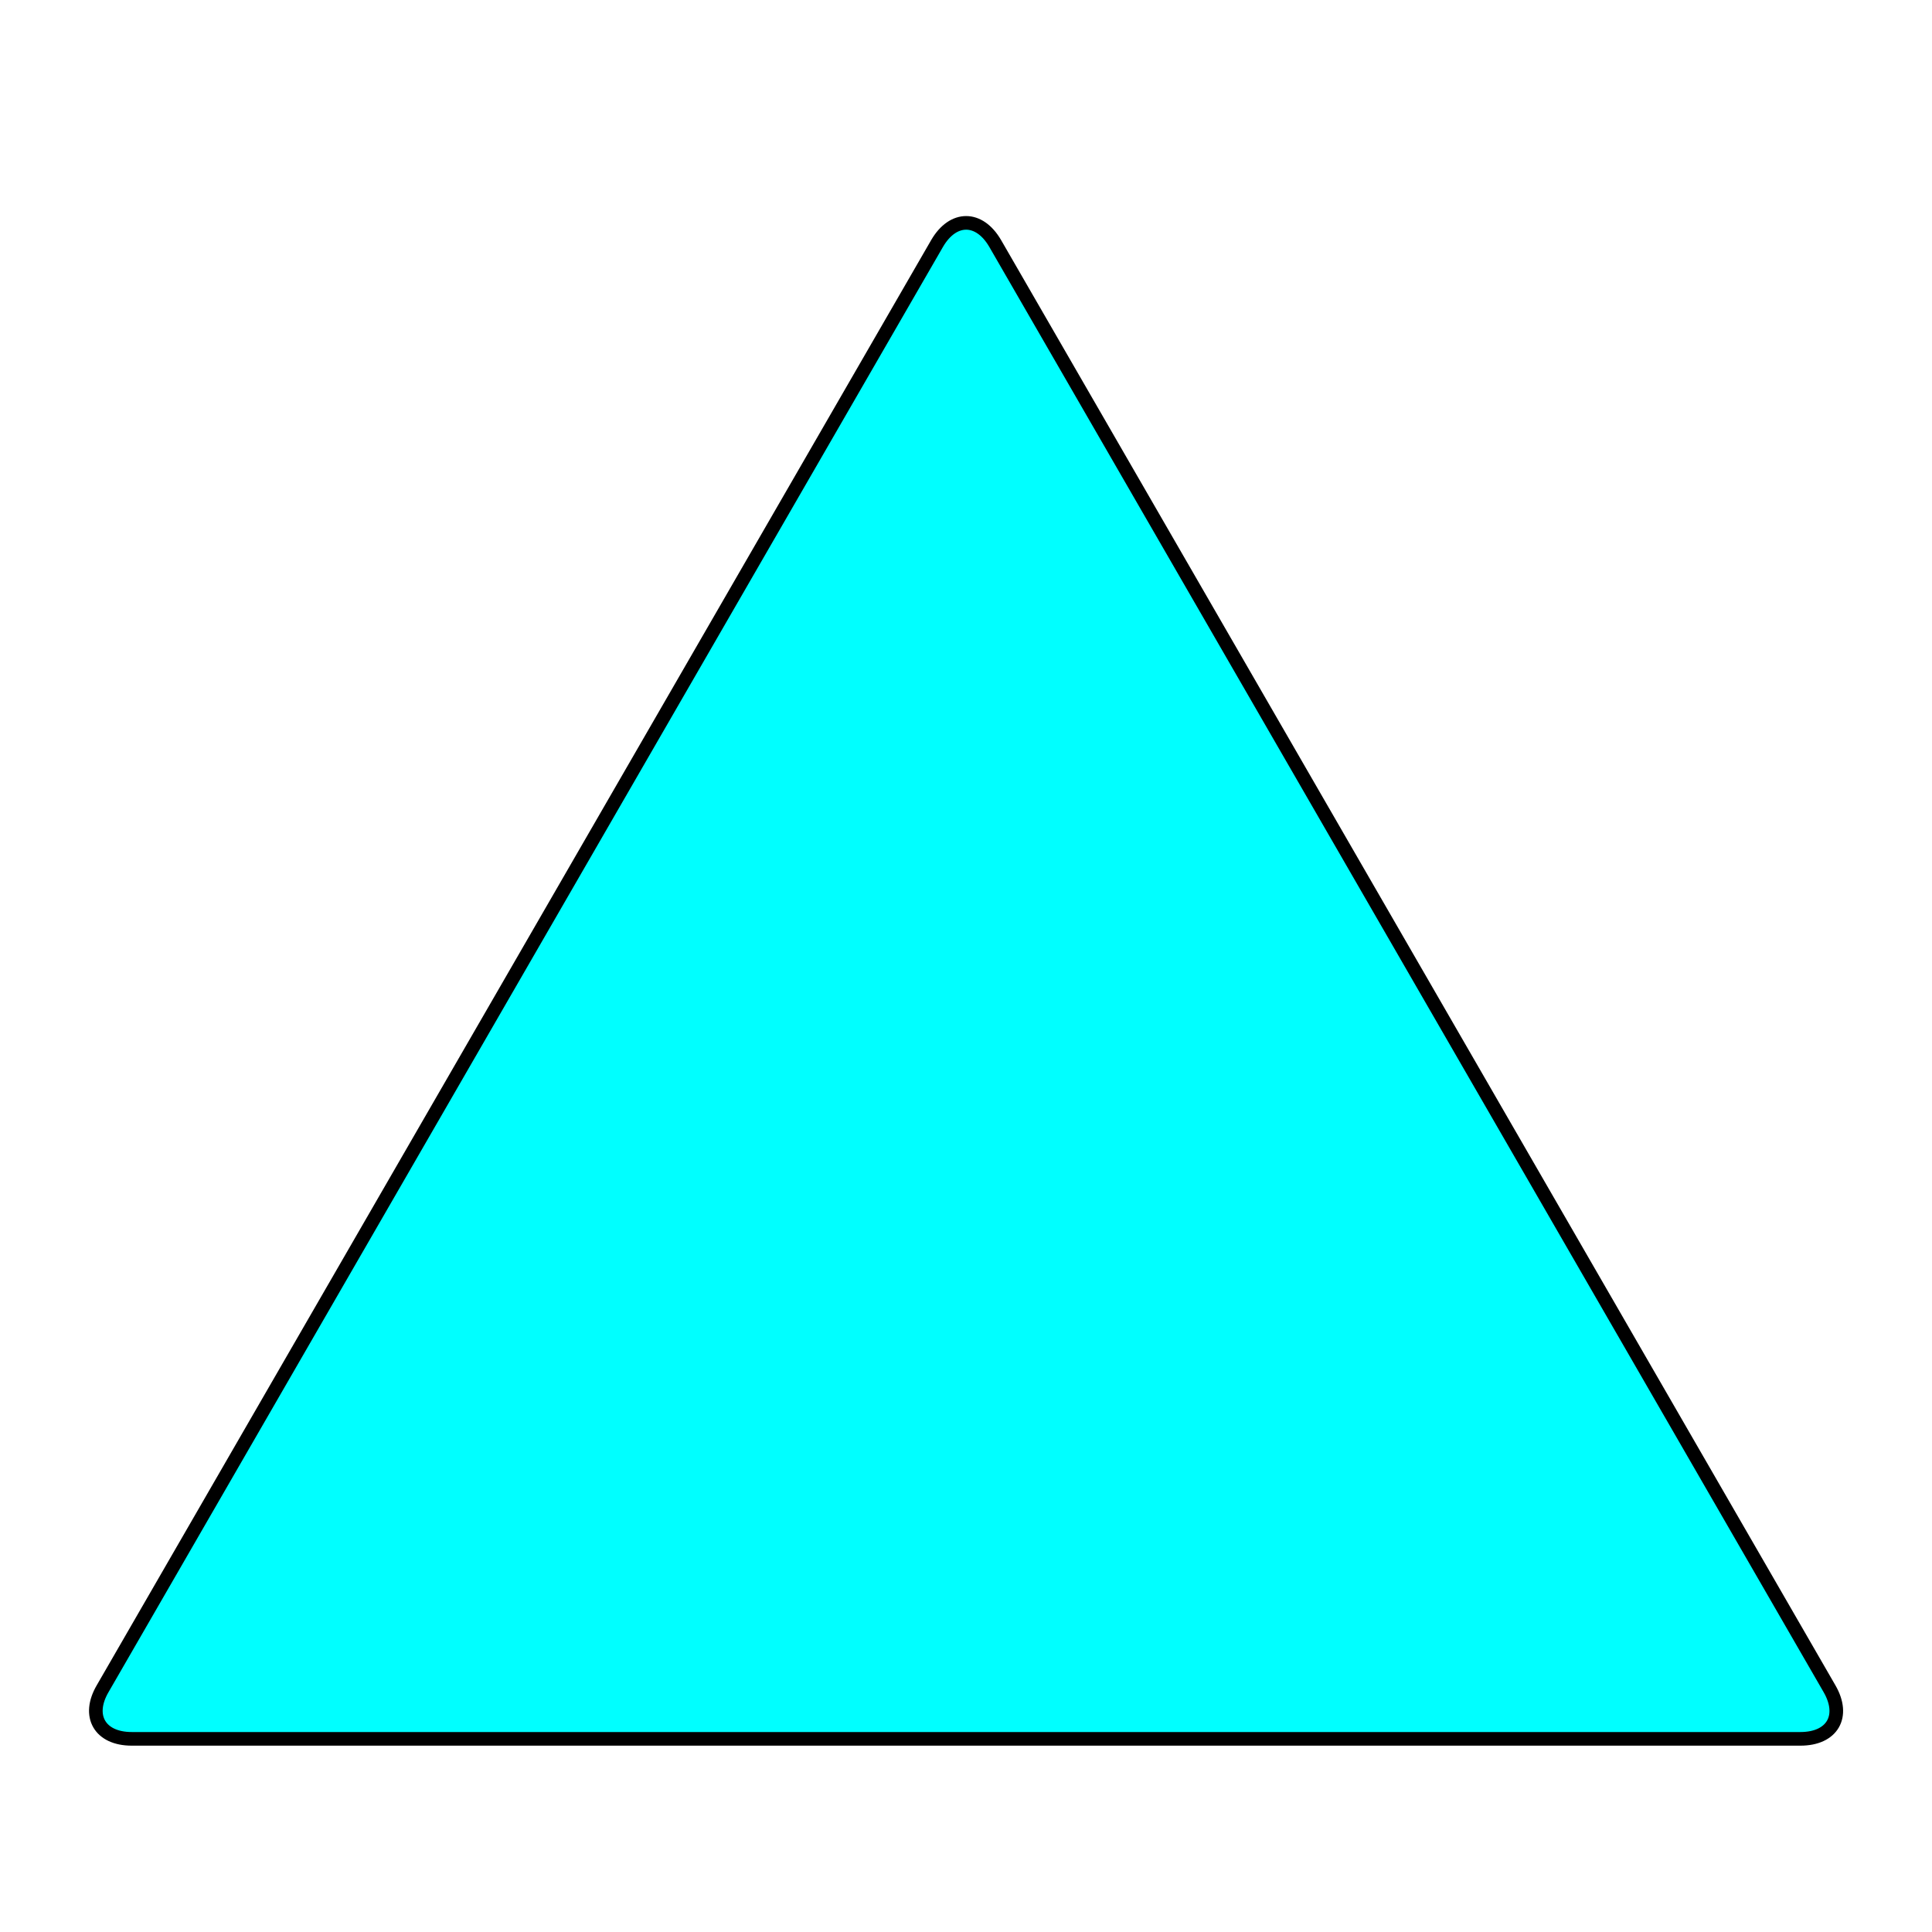
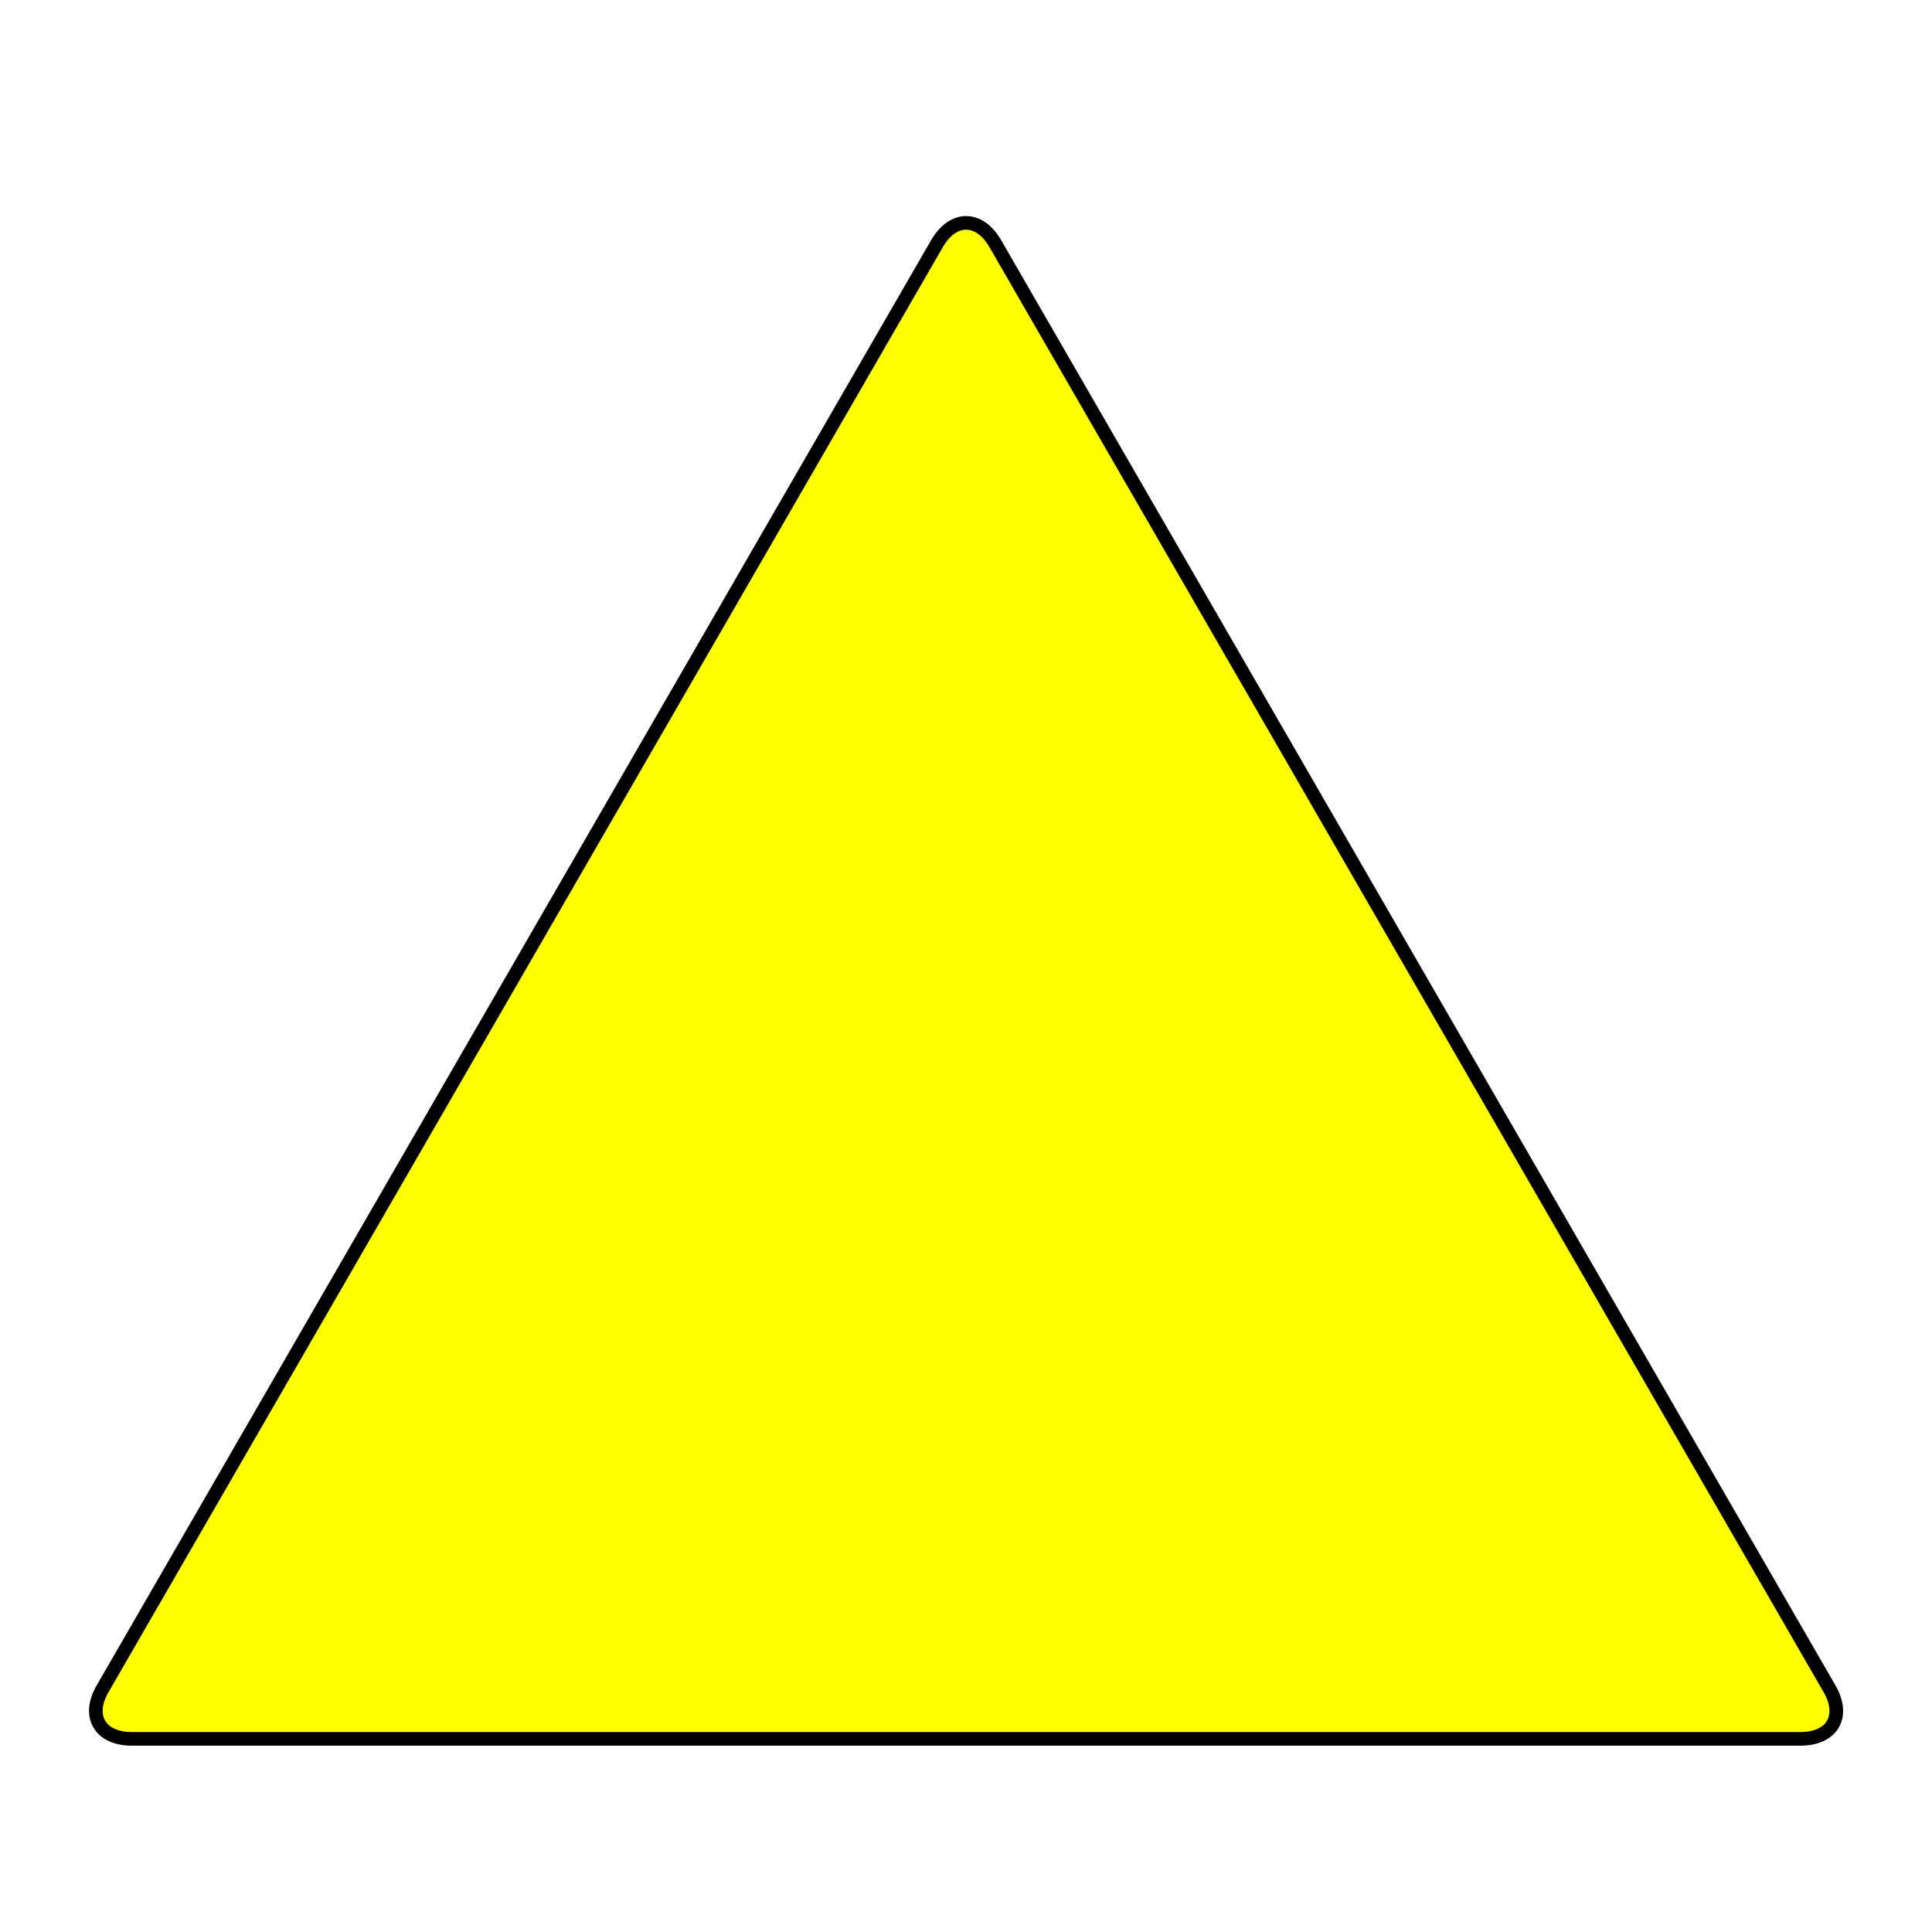
<svg xmlns="http://www.w3.org/2000/svg" id="Livello_1" data-name="Livello 1" viewBox="0 0 141.73 141.73">
  <defs>
-     <style>.cls-1{fill:aqua;}.cls-2{fill:none;stroke:#000;stroke-miterlimit:10;}</style>
+     <style>.cls-1{fill:yellow;}.cls-2{fill:none;stroke:#000;stroke-miterlimit:10;}</style>
  </defs>
  <path class="cls-1" d="M7.53,123.88c-1.17,2-.21,3.68,2.13,3.68H132.08c2.34,0,3.3-1.66,2.13-3.68L73,17.85c-1.17-2-3.08-2-4.25,0Z" />
  <path class="cls-2" d="M7.53,123.88c-1.17,2-.21,3.68,2.13,3.68H132.08c2.34,0,3.3-1.66,2.13-3.68L73,17.85c-1.17-2-3.08-2-4.25,0Z" />
</svg>
